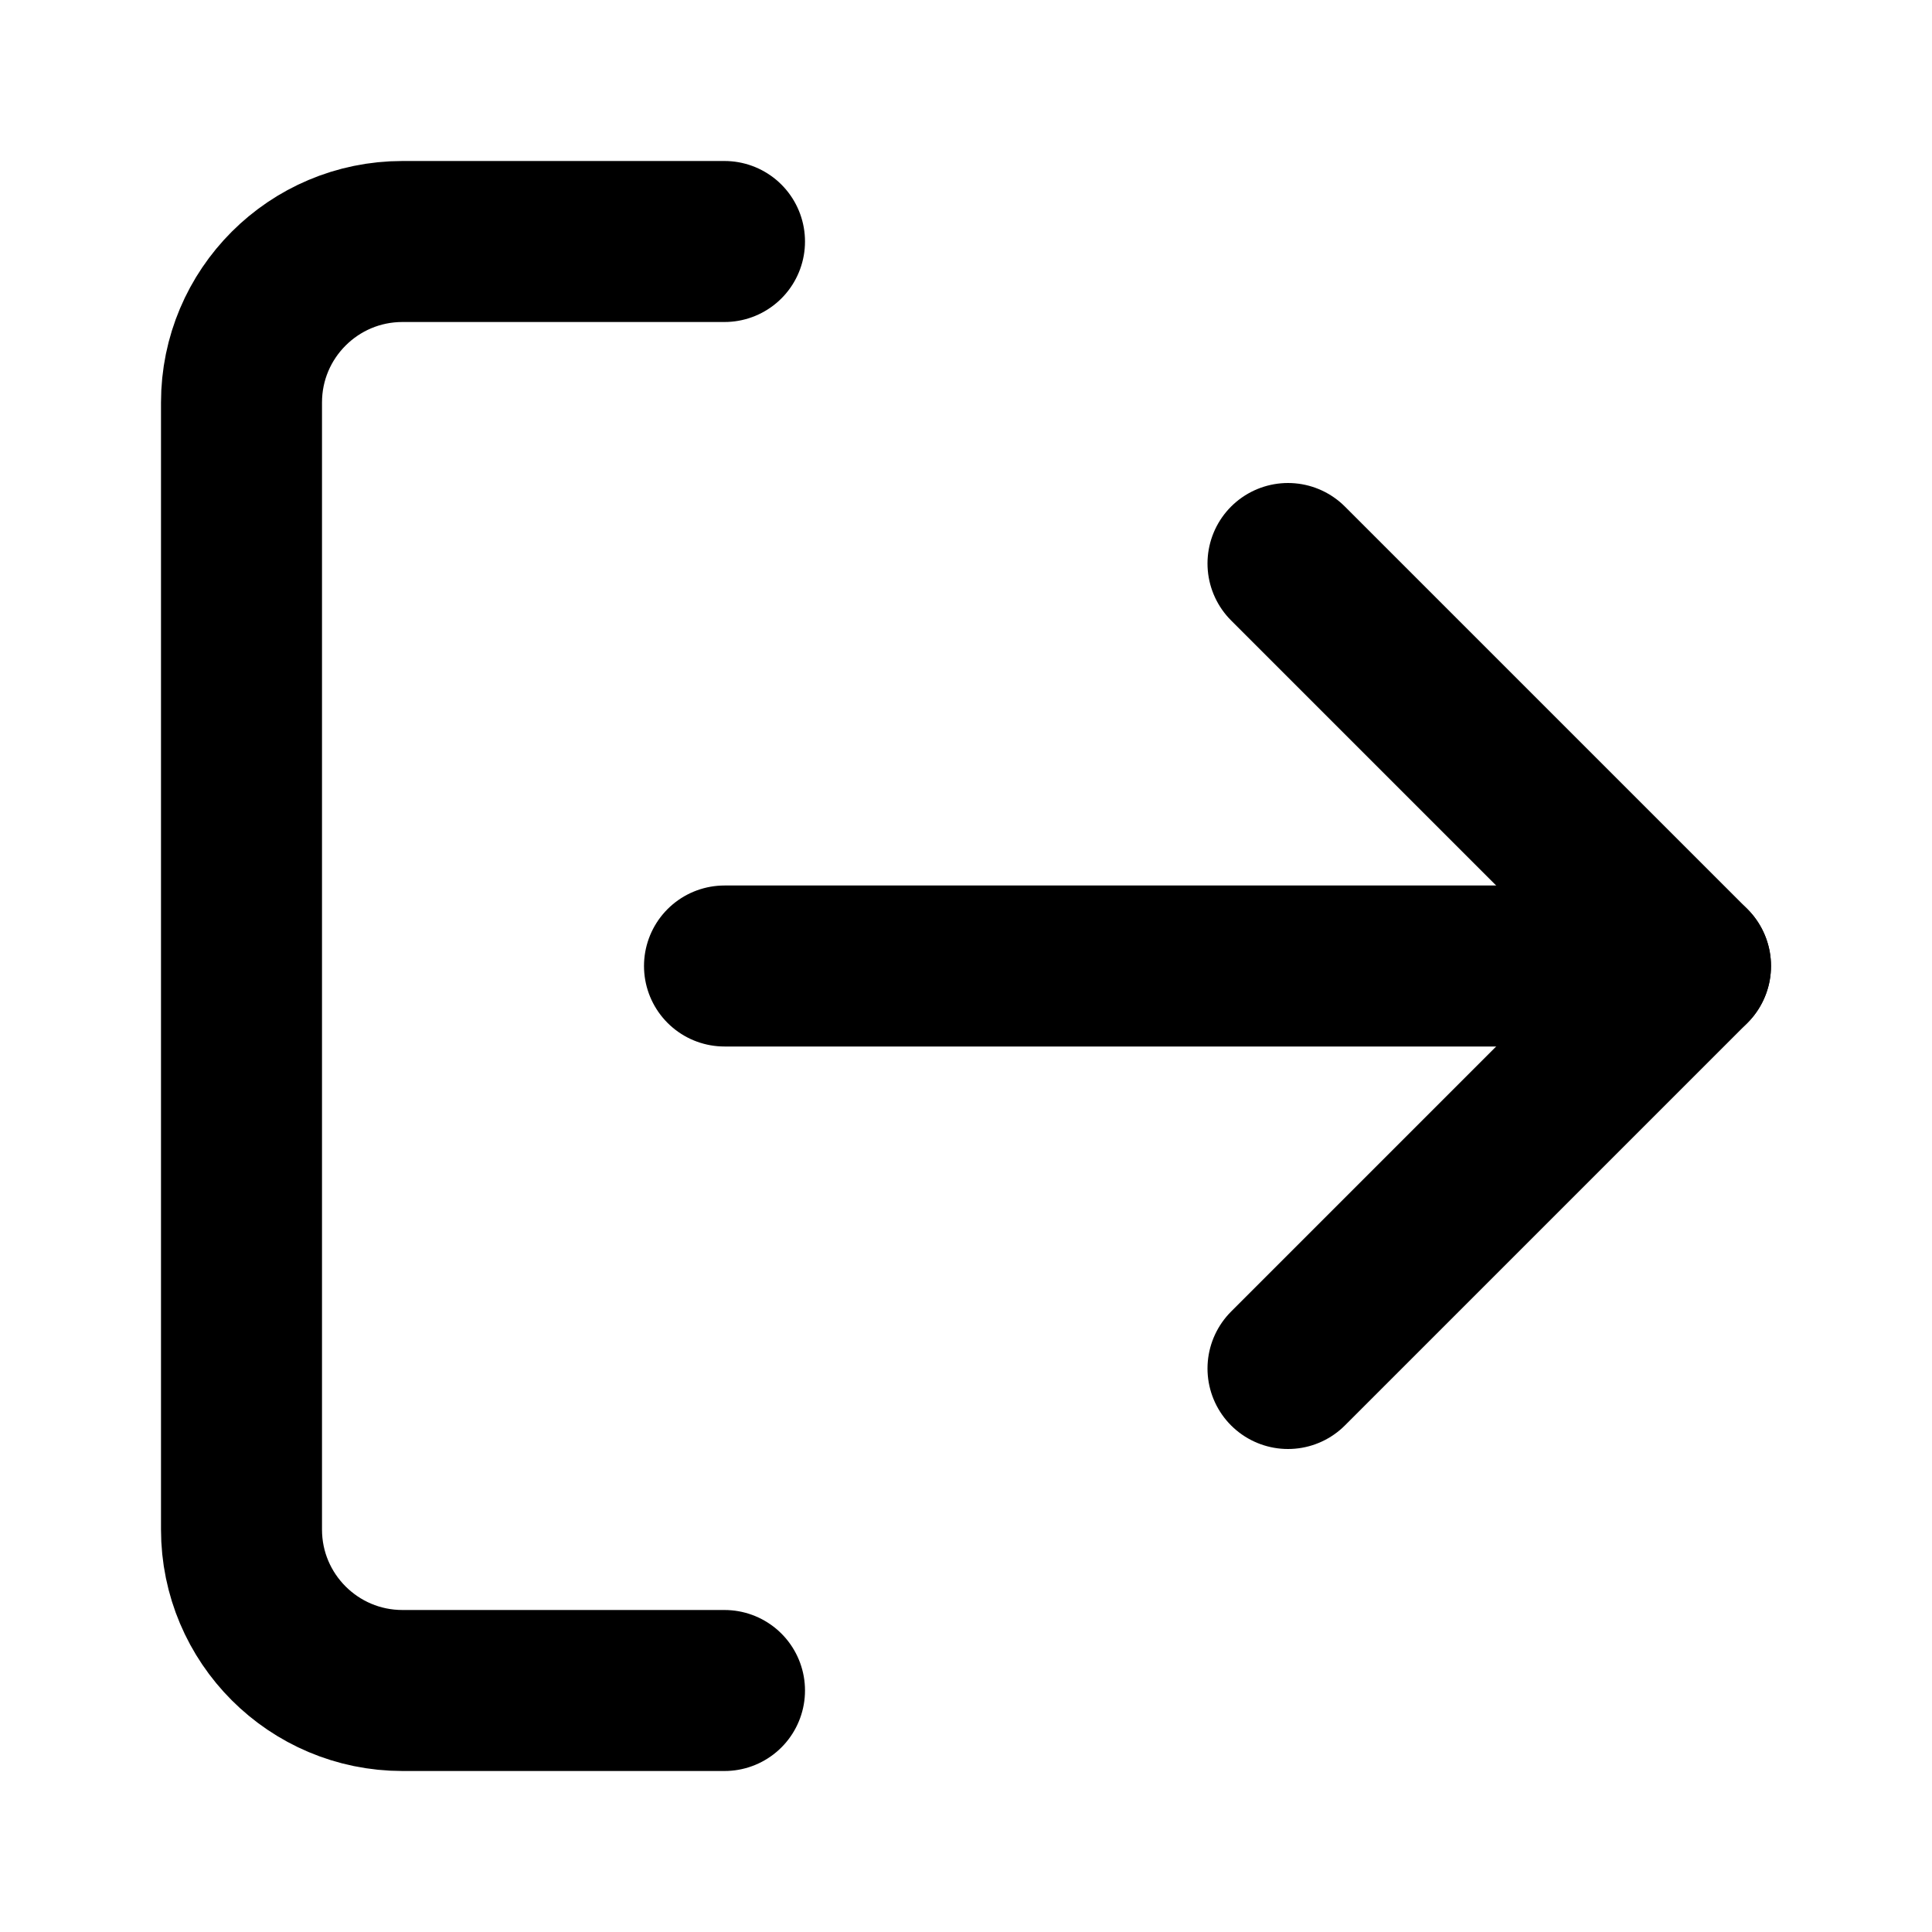
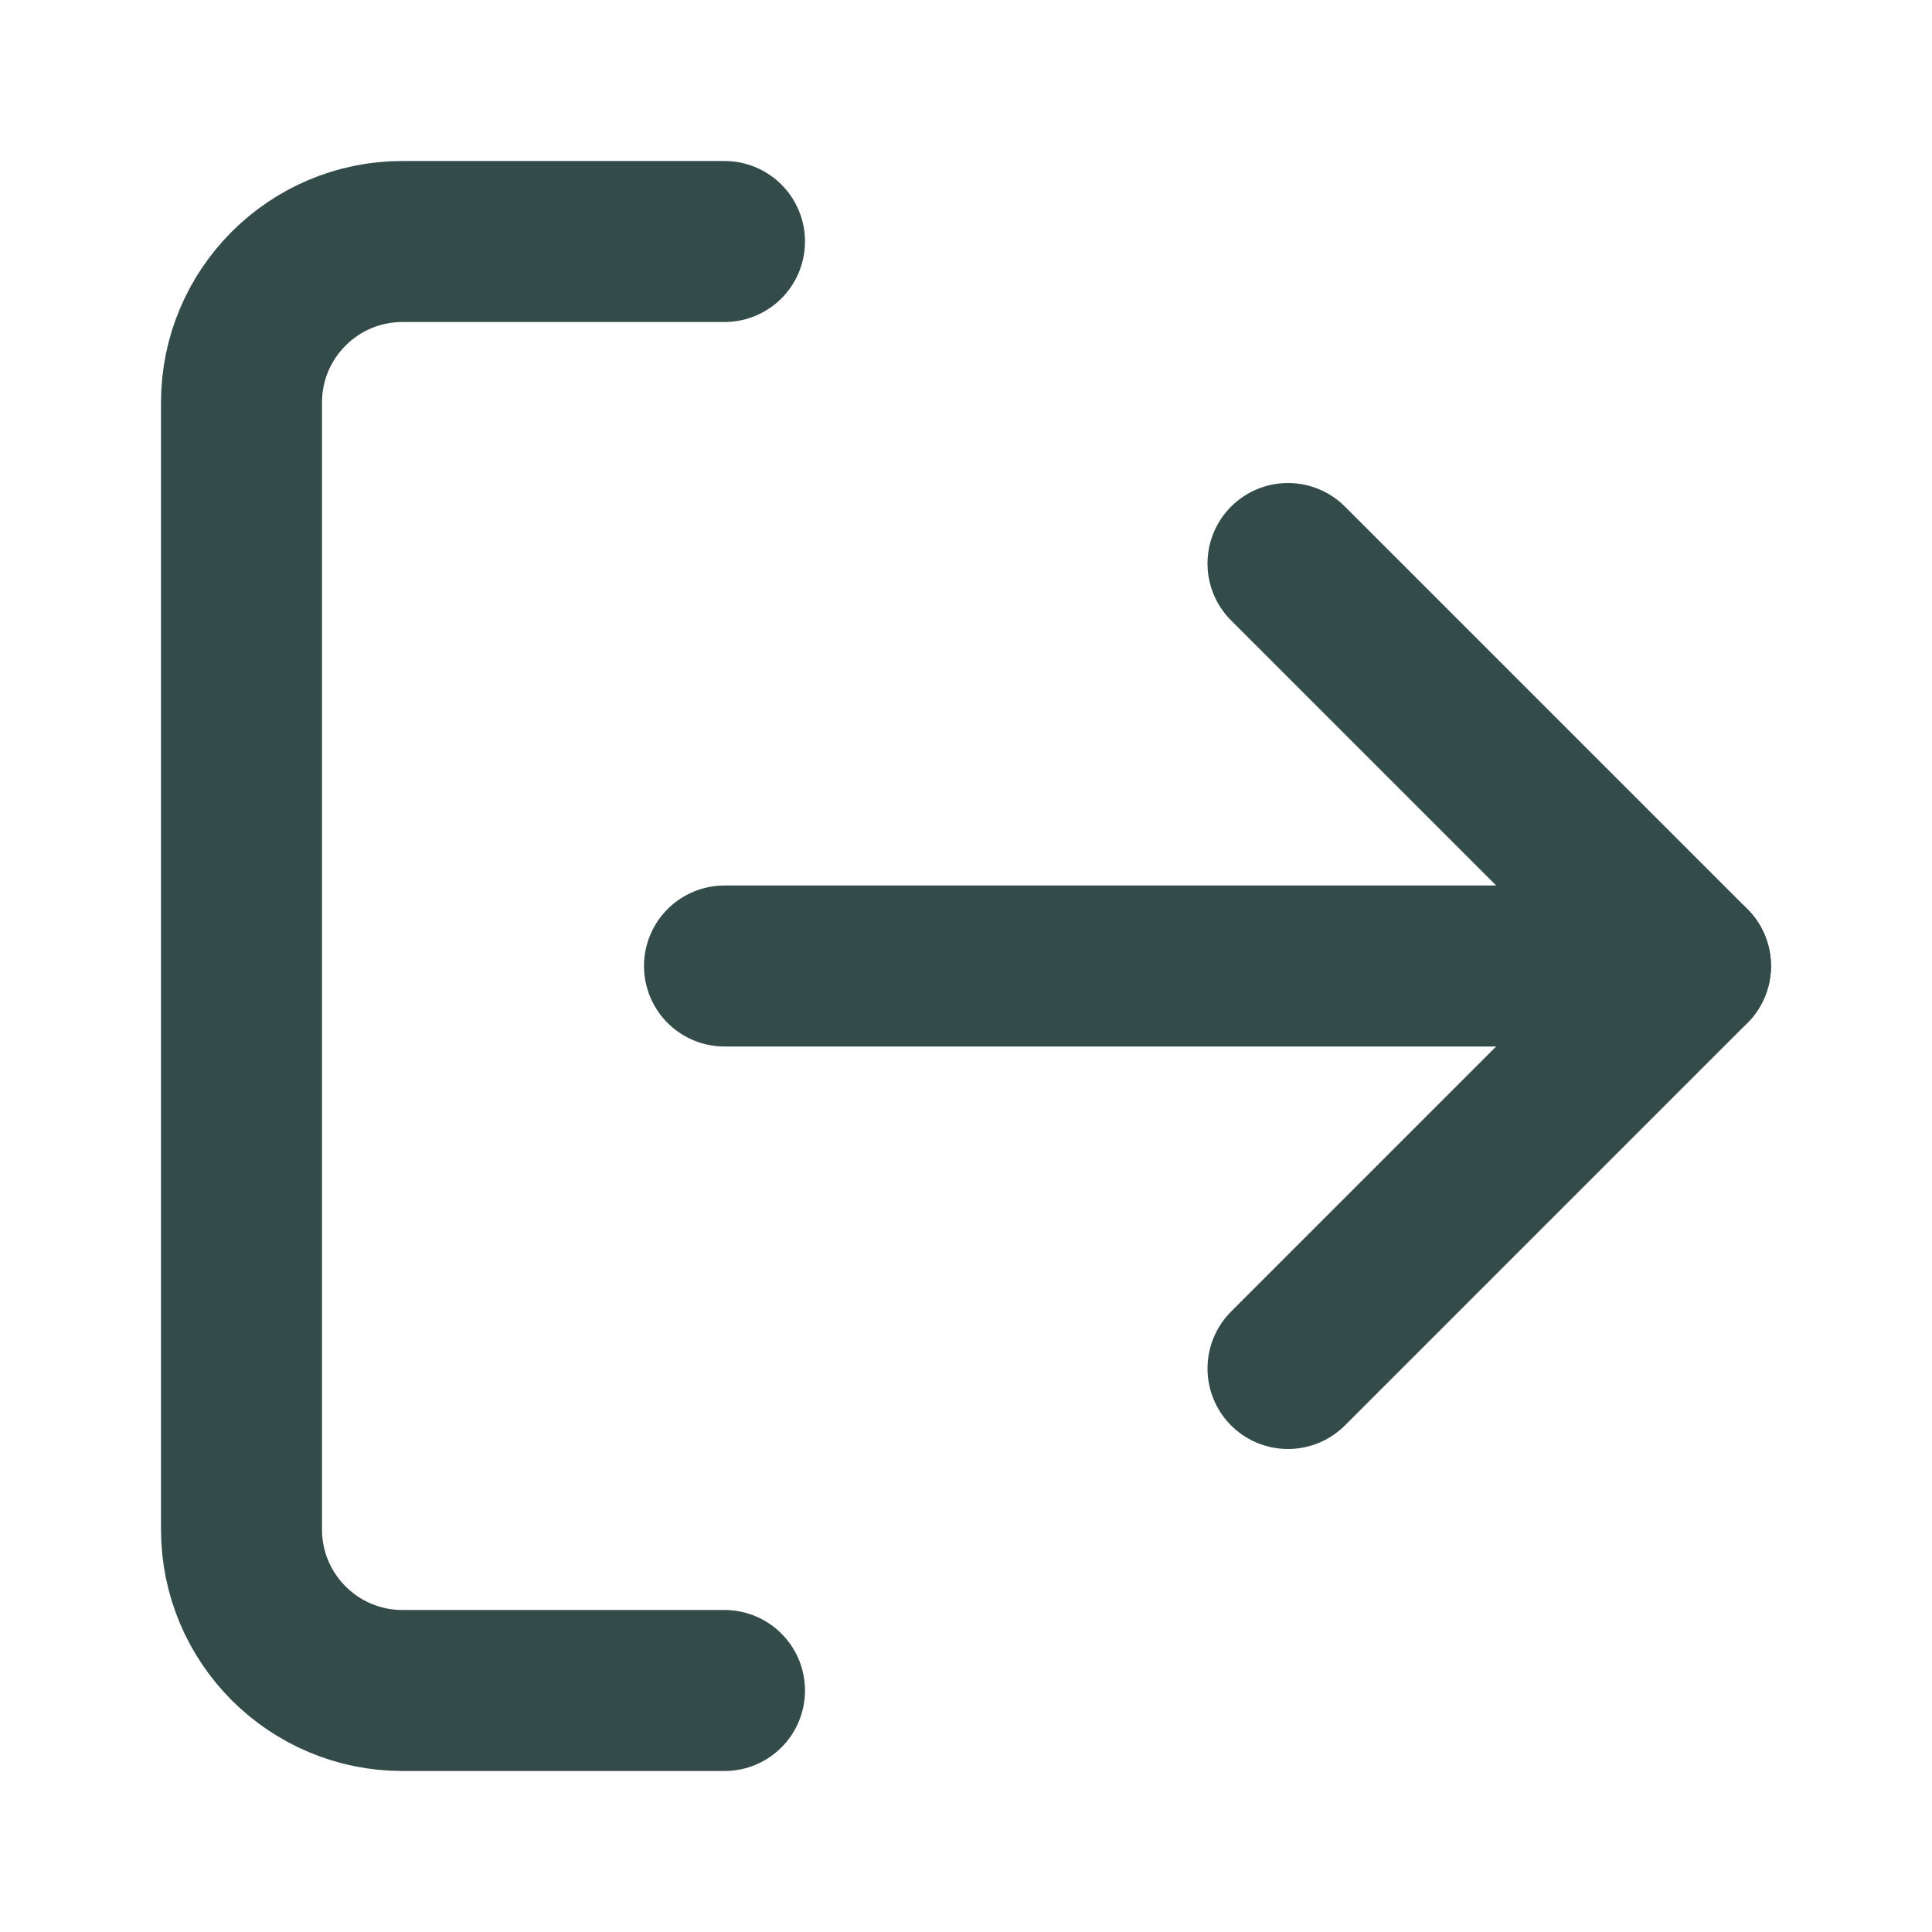
- <svg xmlns="http://www.w3.org/2000/svg" width="30px" height="30px" viewBox="0 0 24 24" fill="none" stroke="currentColor" stroke-width="2" stroke-linecap="round" stroke-linejoin="round" class="feather feather-log-out">
+ <svg xmlns="http://www.w3.org/2000/svg" width="30px" height="30px" viewBox="0 0 24 24" fill="none" stroke="rgb(51, 75, 73)" stroke-width="2" stroke-linecap="round" stroke-linejoin="round" class="feather feather-log-out">
  <path d="M9 21H5a2 2 0 0 1-2-2V5a2 2 0 0 1 2-2h4" />
  <polyline points="16 17 21 12 16 7" />
  <line x1="21" y1="12" x2="9" y2="12" />
</svg>
